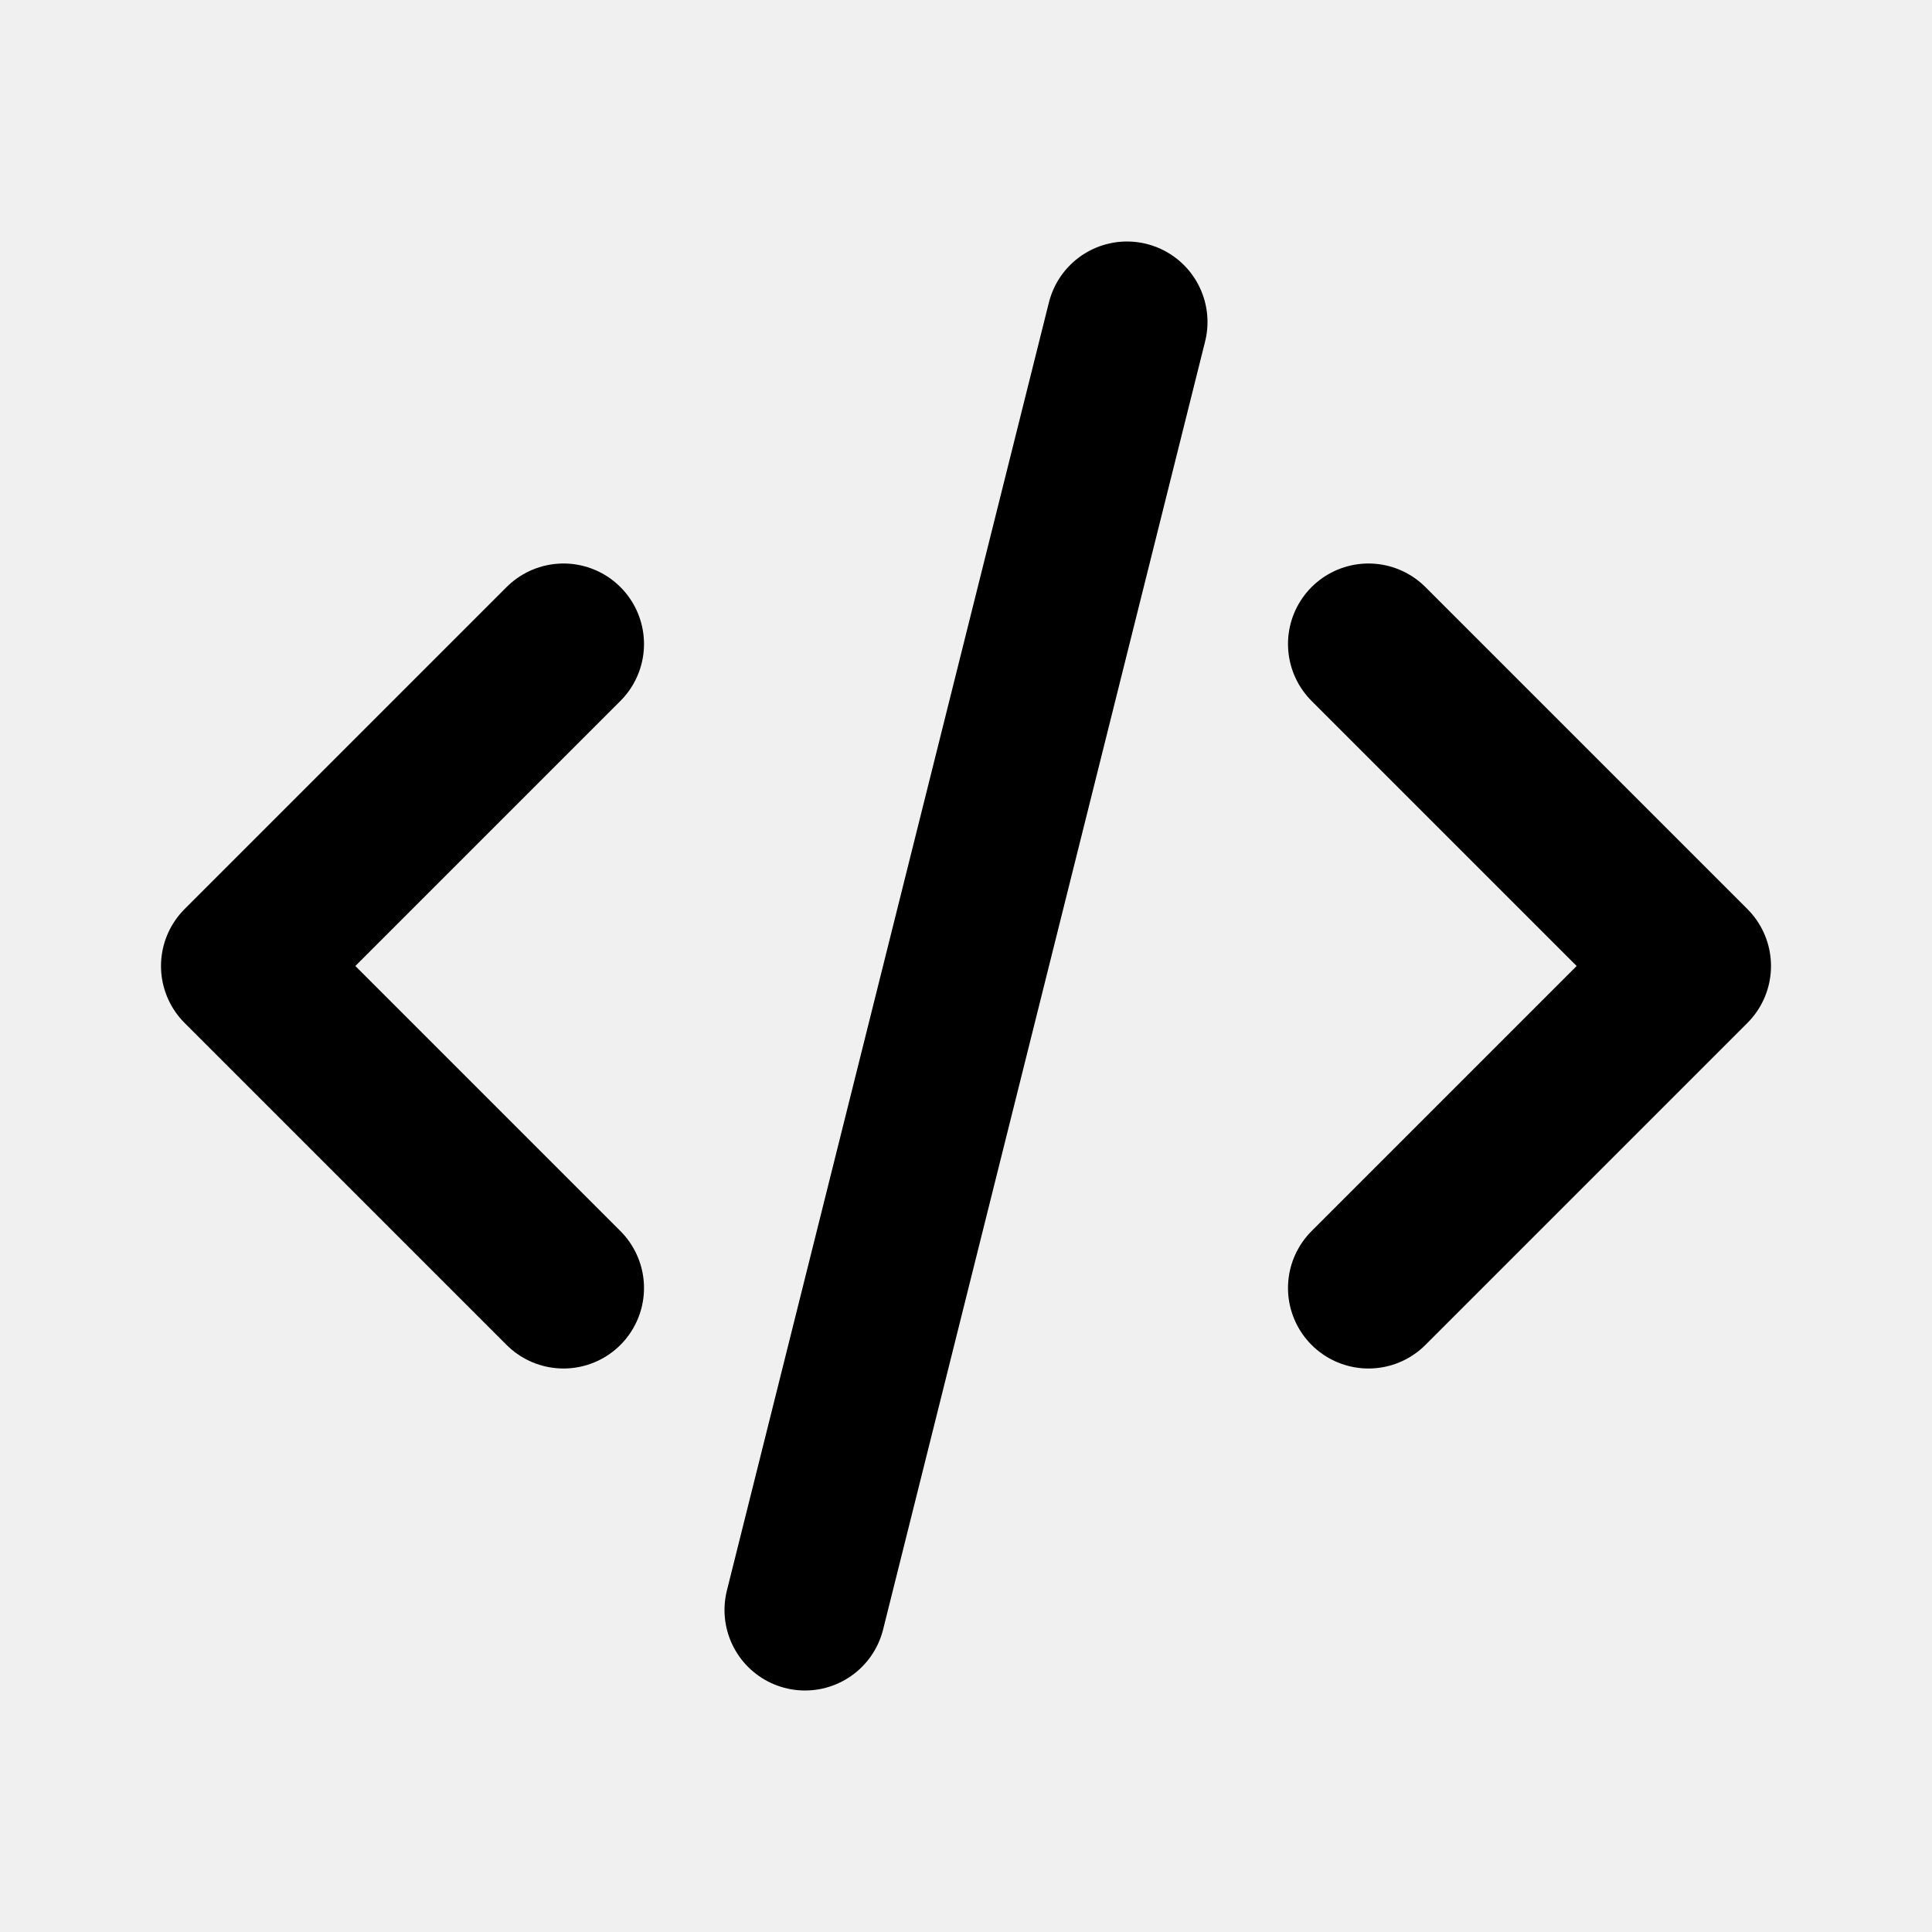
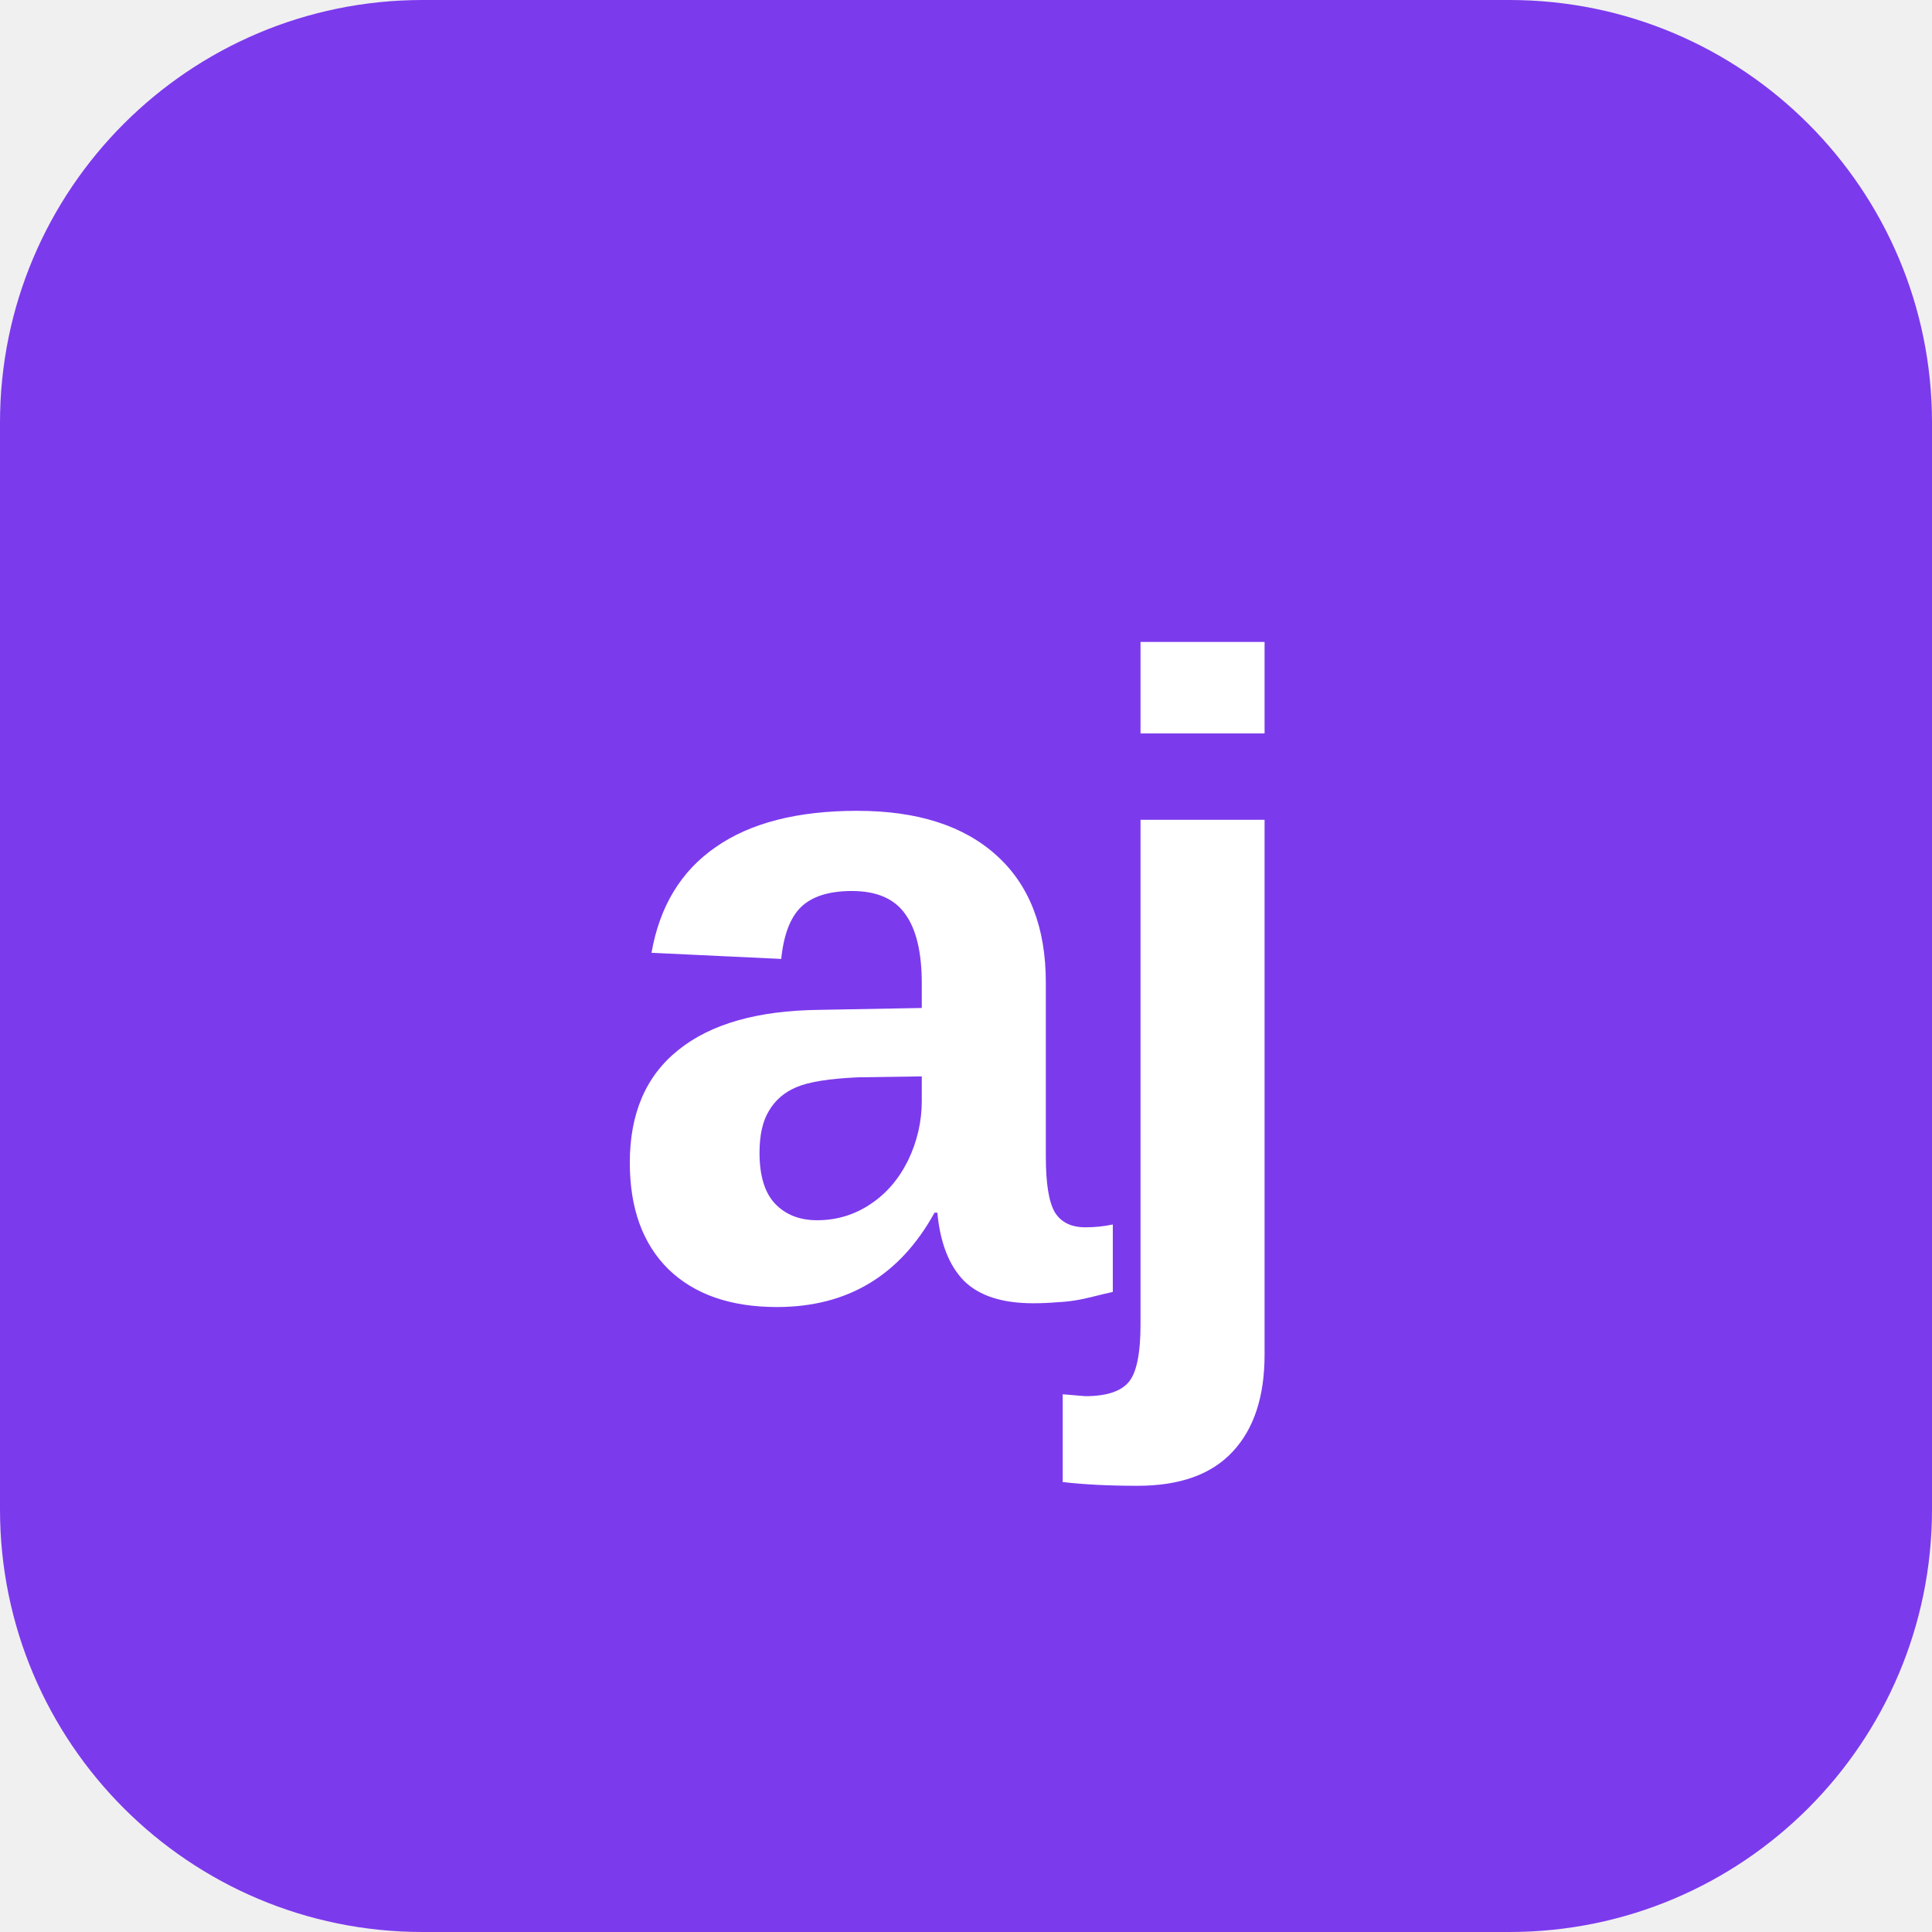
- <svg xmlns="http://www.w3.org/2000/svg" width="24" height="24" viewBox="0 0 24 24" stroke-width="2" stroke="currentColor" fill="none" stroke-linecap="round" stroke-linejoin="round">
-   <path stroke="none" d="M0 0h24v24H0z" fill="none" />
-   <path d="M7 8l-4 4l4 4" />
-   <path d="M17 8l4 4l-4 4" />
-   <path d="M14 4l-4 16" />
-   <style>
-         svg { color: #000; }
-         @media (prefers-color-scheme: dark) {
-             svg { color: #FFF; }
-         }
-     </style>
+ <svg xmlns="http://www.w3.org/2000/svg" viewBox="0 0 64 64">
+   <rect width="64" height="64" rx="14" fill="#7C3AED" />
+   <text x="32" y="43" text-anchor="middle" font-family="Space Grotesk, Arial, sans-serif" font-size="30" font-weight="700" fill="#fff" letter-spacing="-1">aj</text>
</svg>
